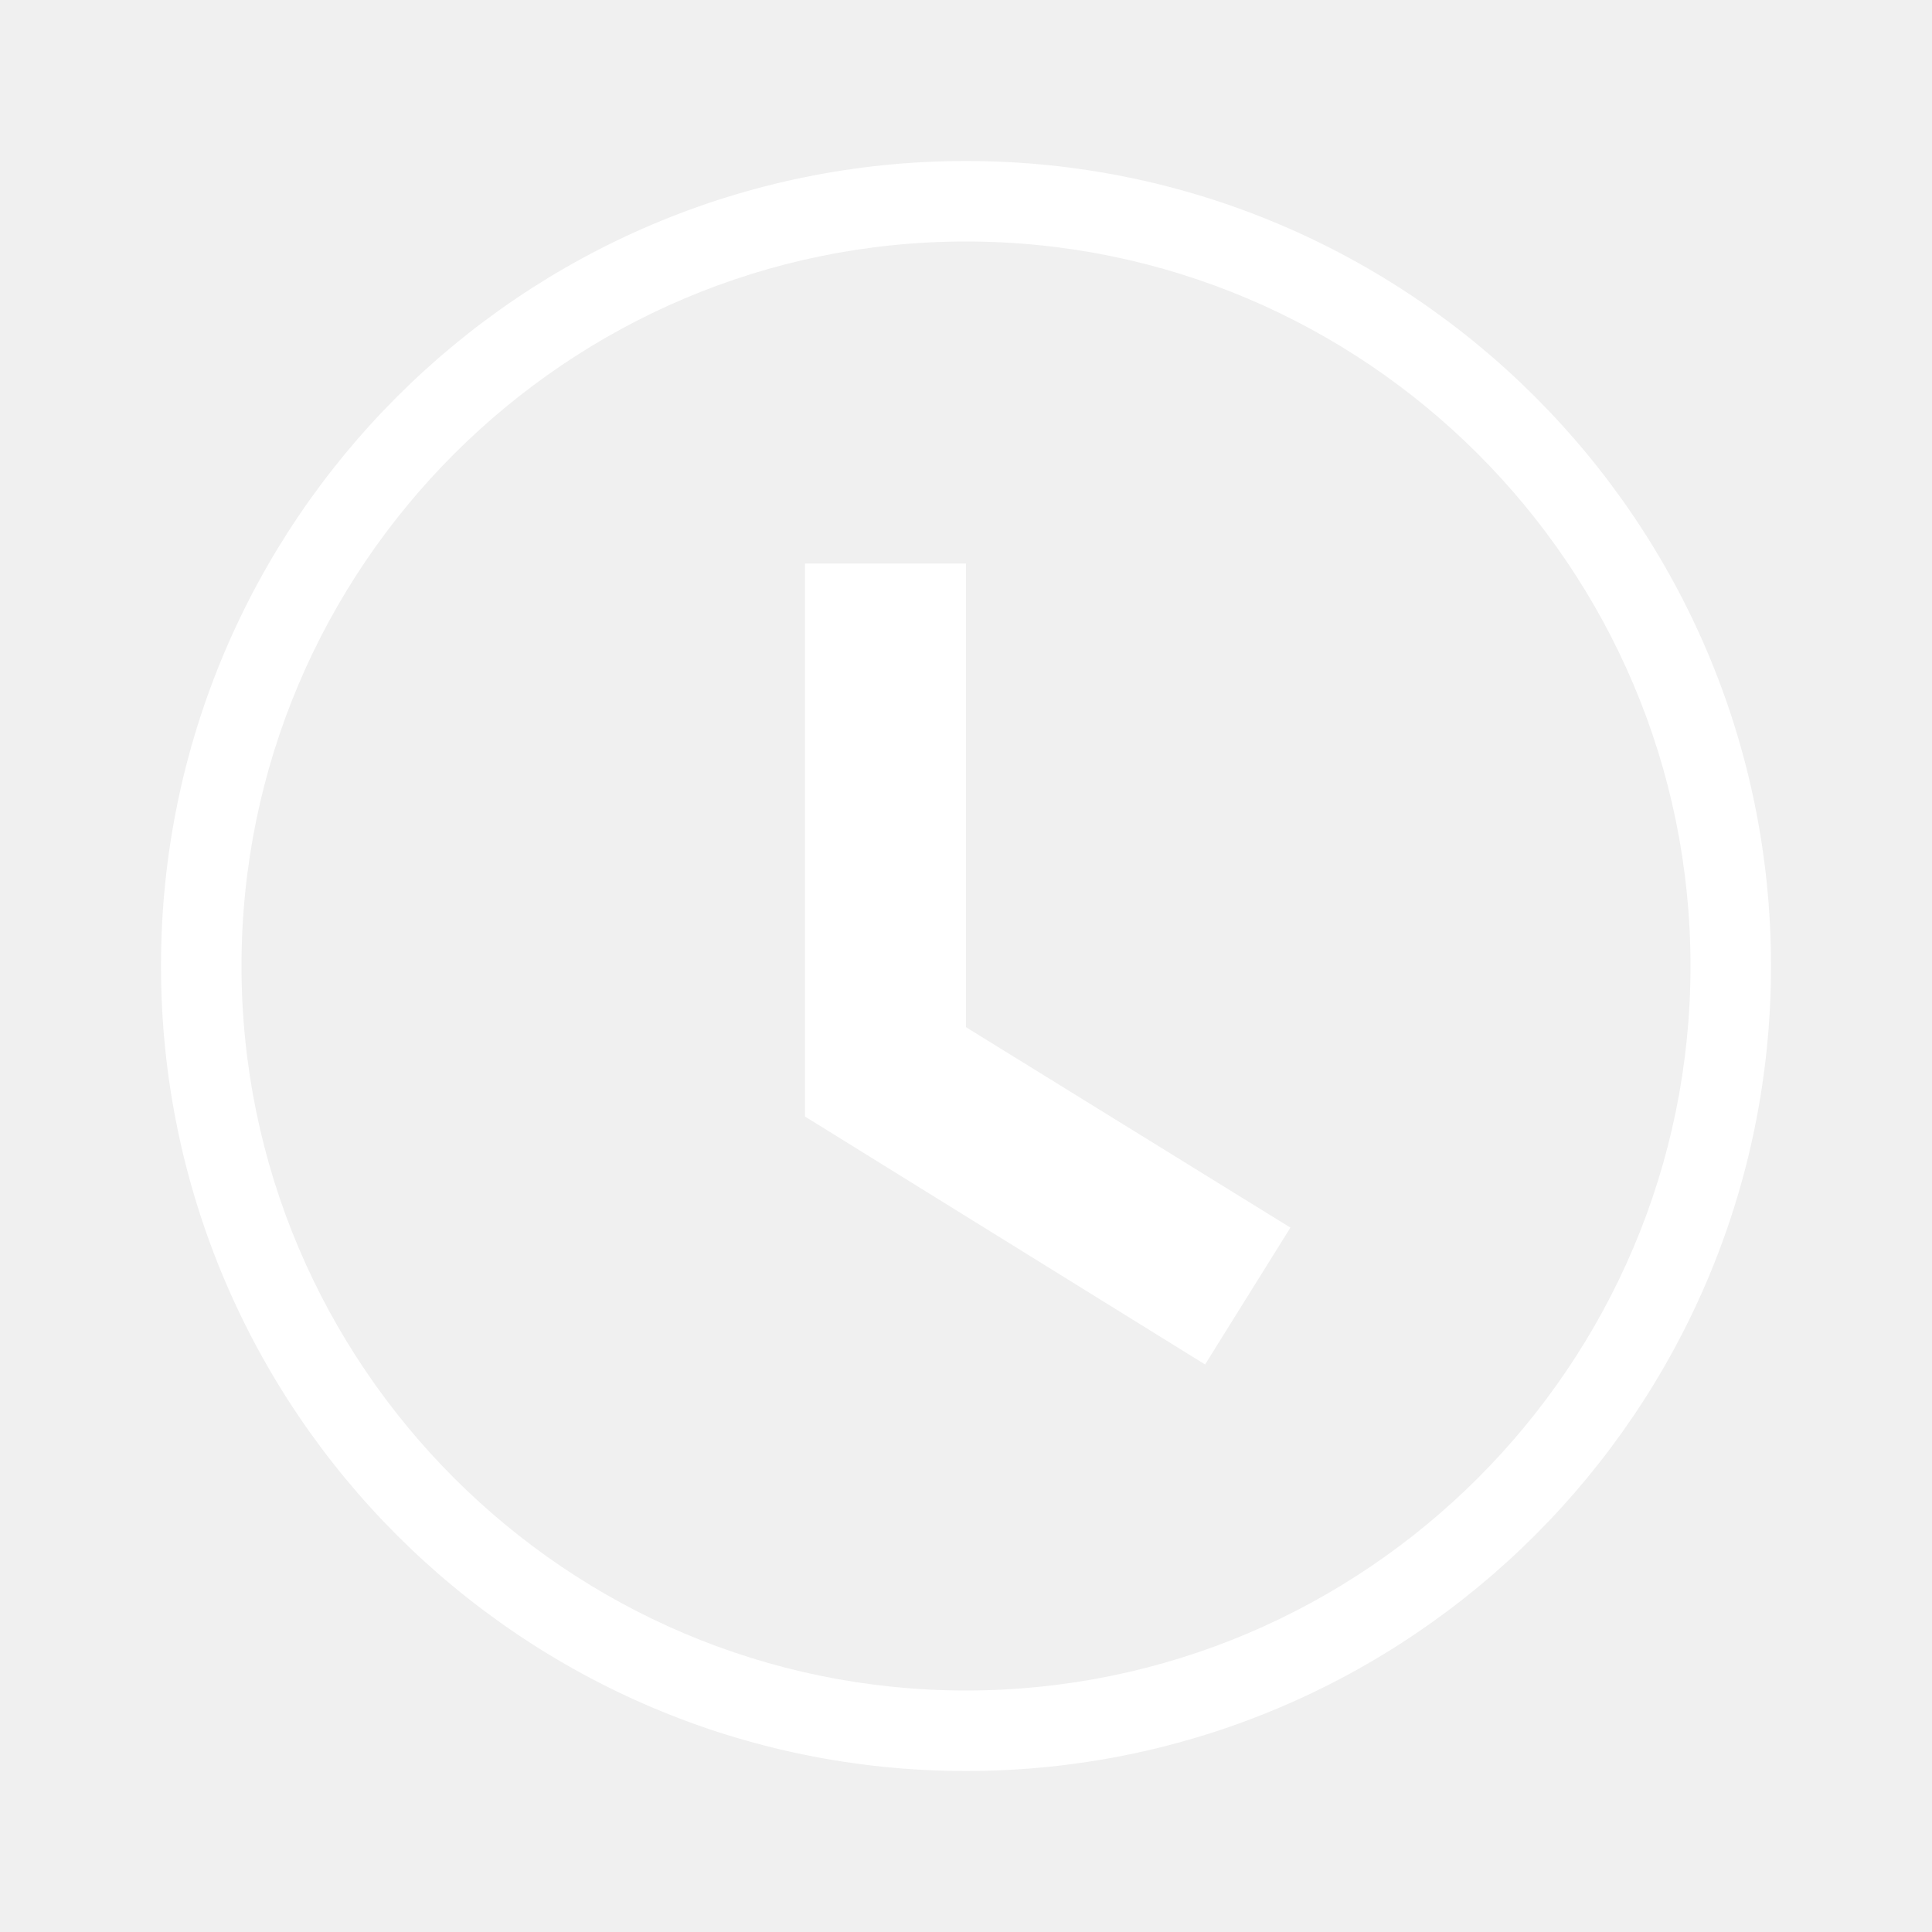
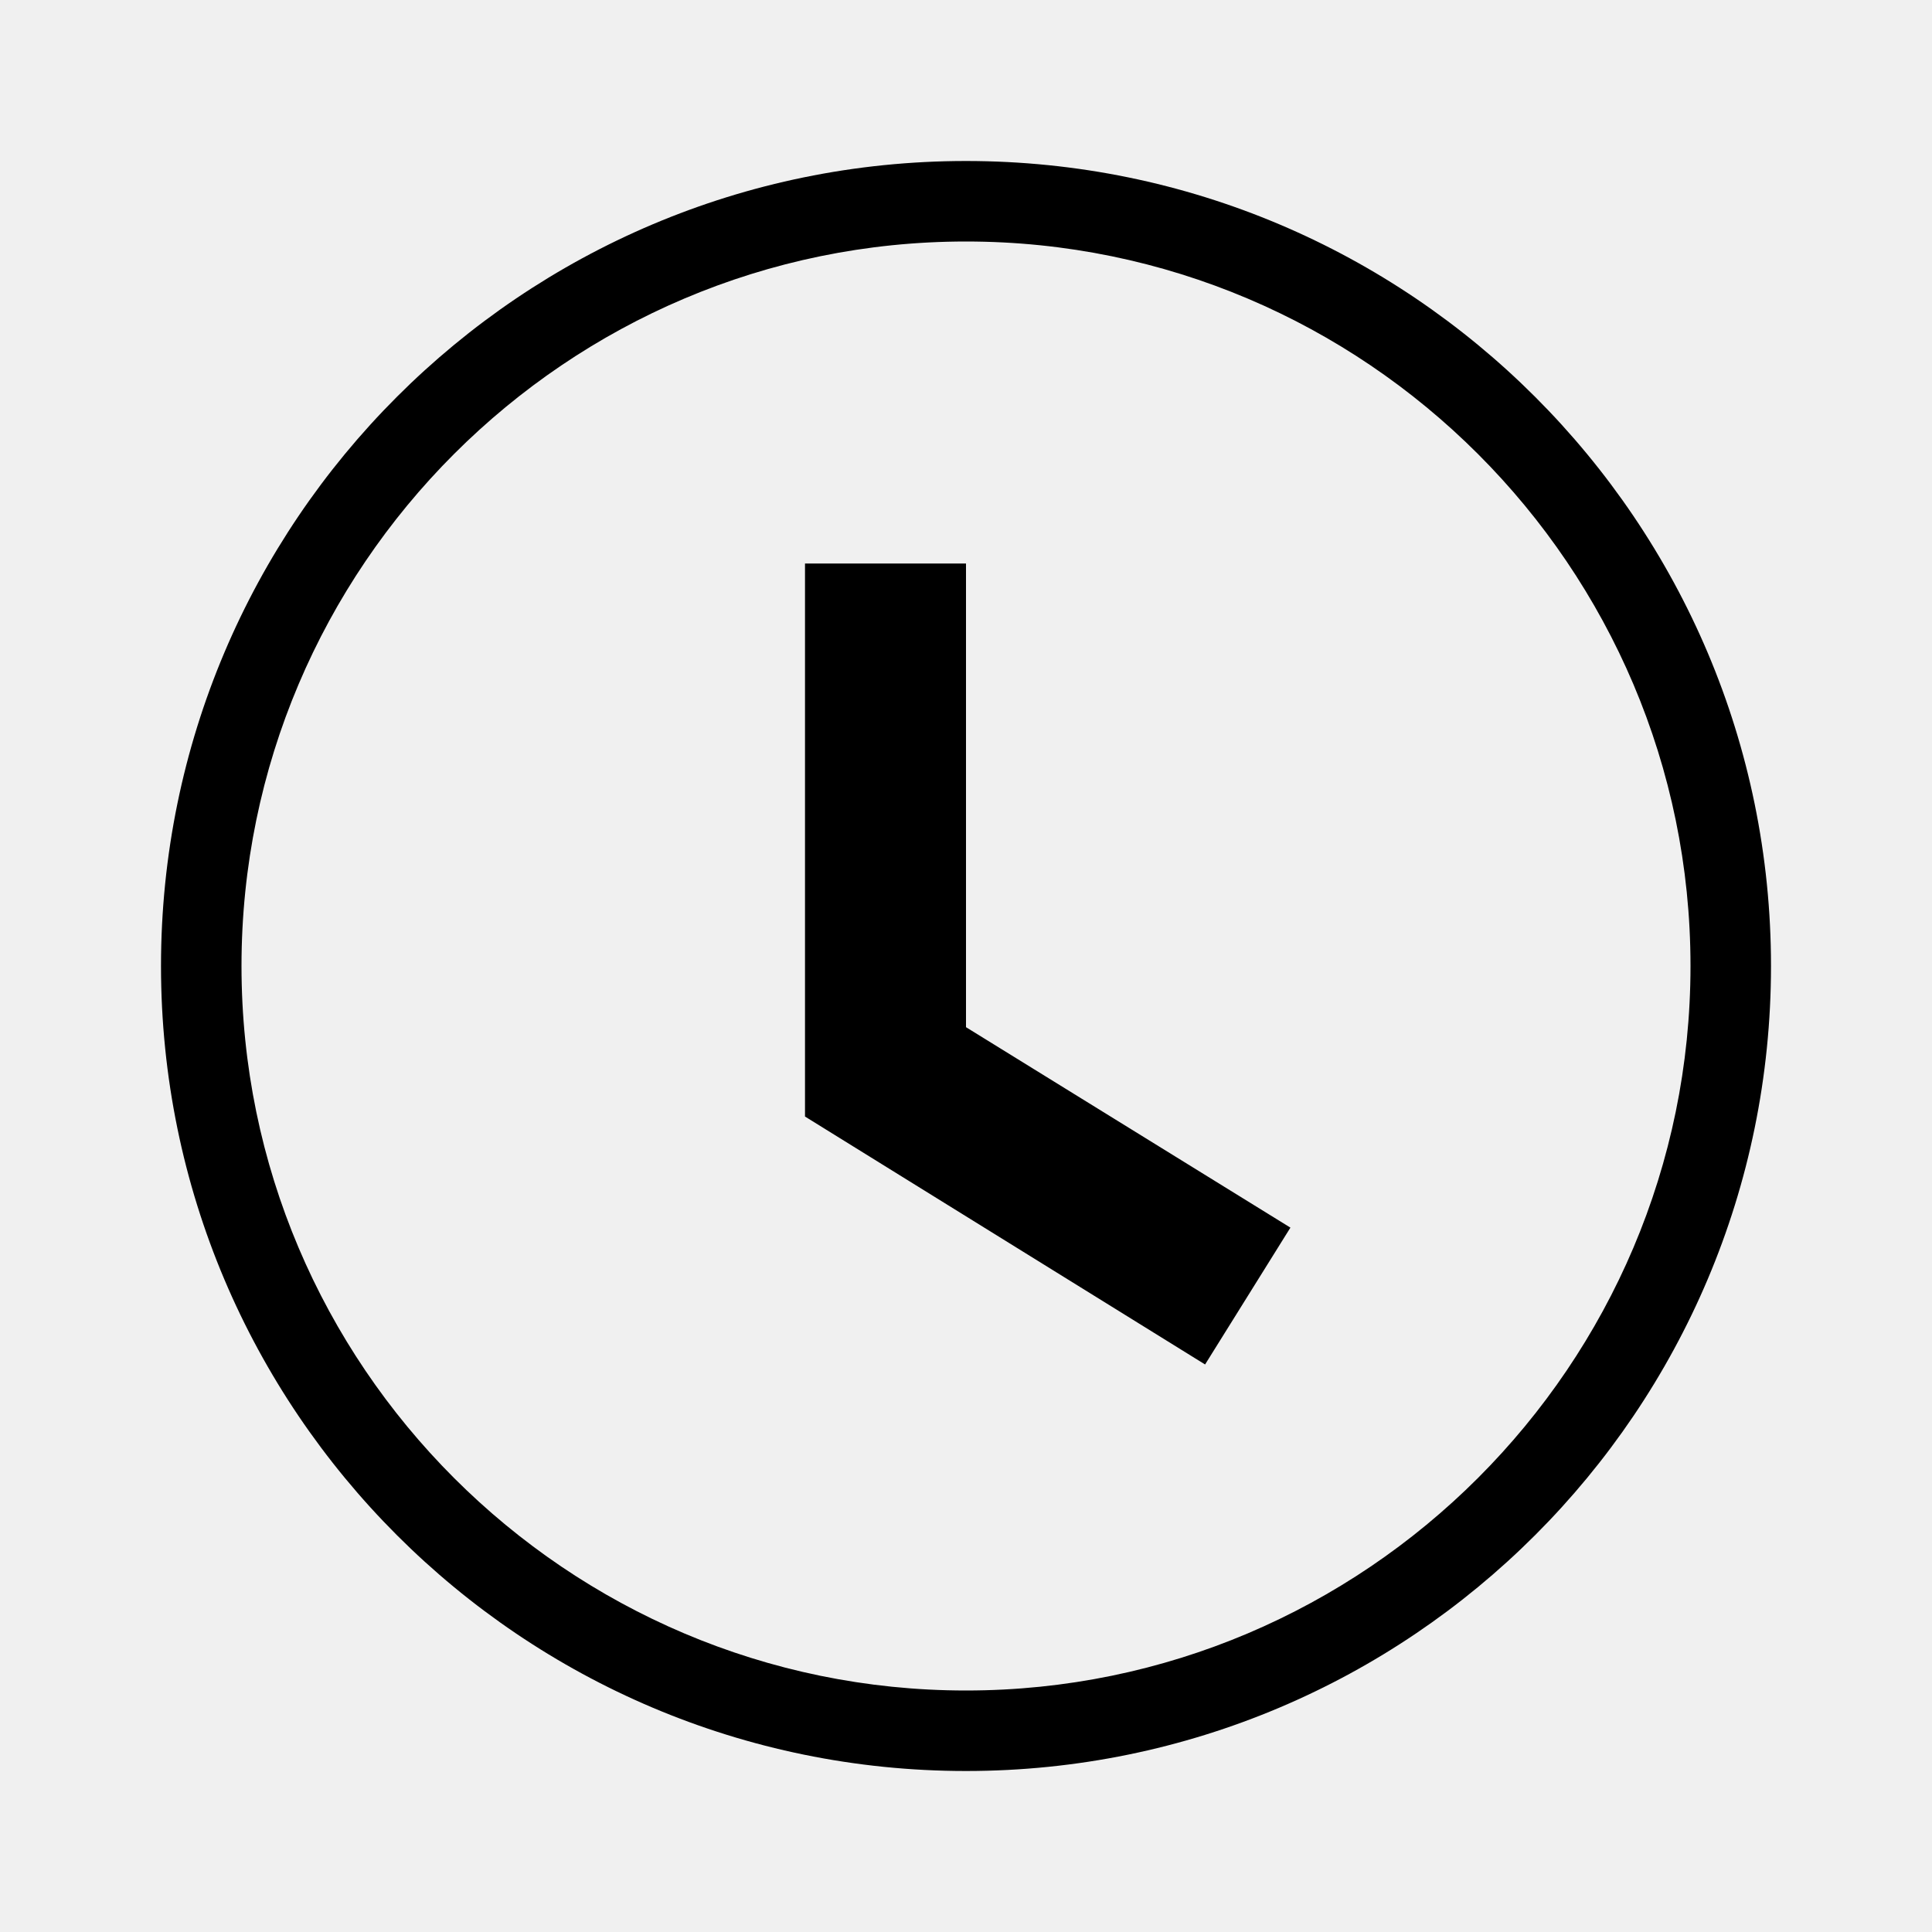
- <svg viewBox="0 0 24 24" preserveAspectRatio="xMidYMid meet" focusable="false" class="style-scope yt-icon" fill="white" style="pointer-events: none; display: block; width: 100%; height: 100%;">
+ <svg viewBox="0 0 24 24" preserveAspectRatio="xMidYMid meet" focusable="false" class="style-scope yt-icon" style="pointer-events: none; display: block; width: 100%; height: 100%;">
  <g class="style-scope yt-icon">
    <path d="M14.97,16.95L10,13.87V7h2v5.76l4.03,2.49L14.97,16.95z M12,3c-4.96,0-9,4.04-9,9s4.04,9,9,9s9-4.04,9-9S16.96,3,12,3 M12,2c5.52,0,10,4.48,10,10s-4.48,10-10,10S2,17.52,2,12S6.48,2,12,2L12,2z" class="style-scope yt-icon" />
  </g>
</svg>
